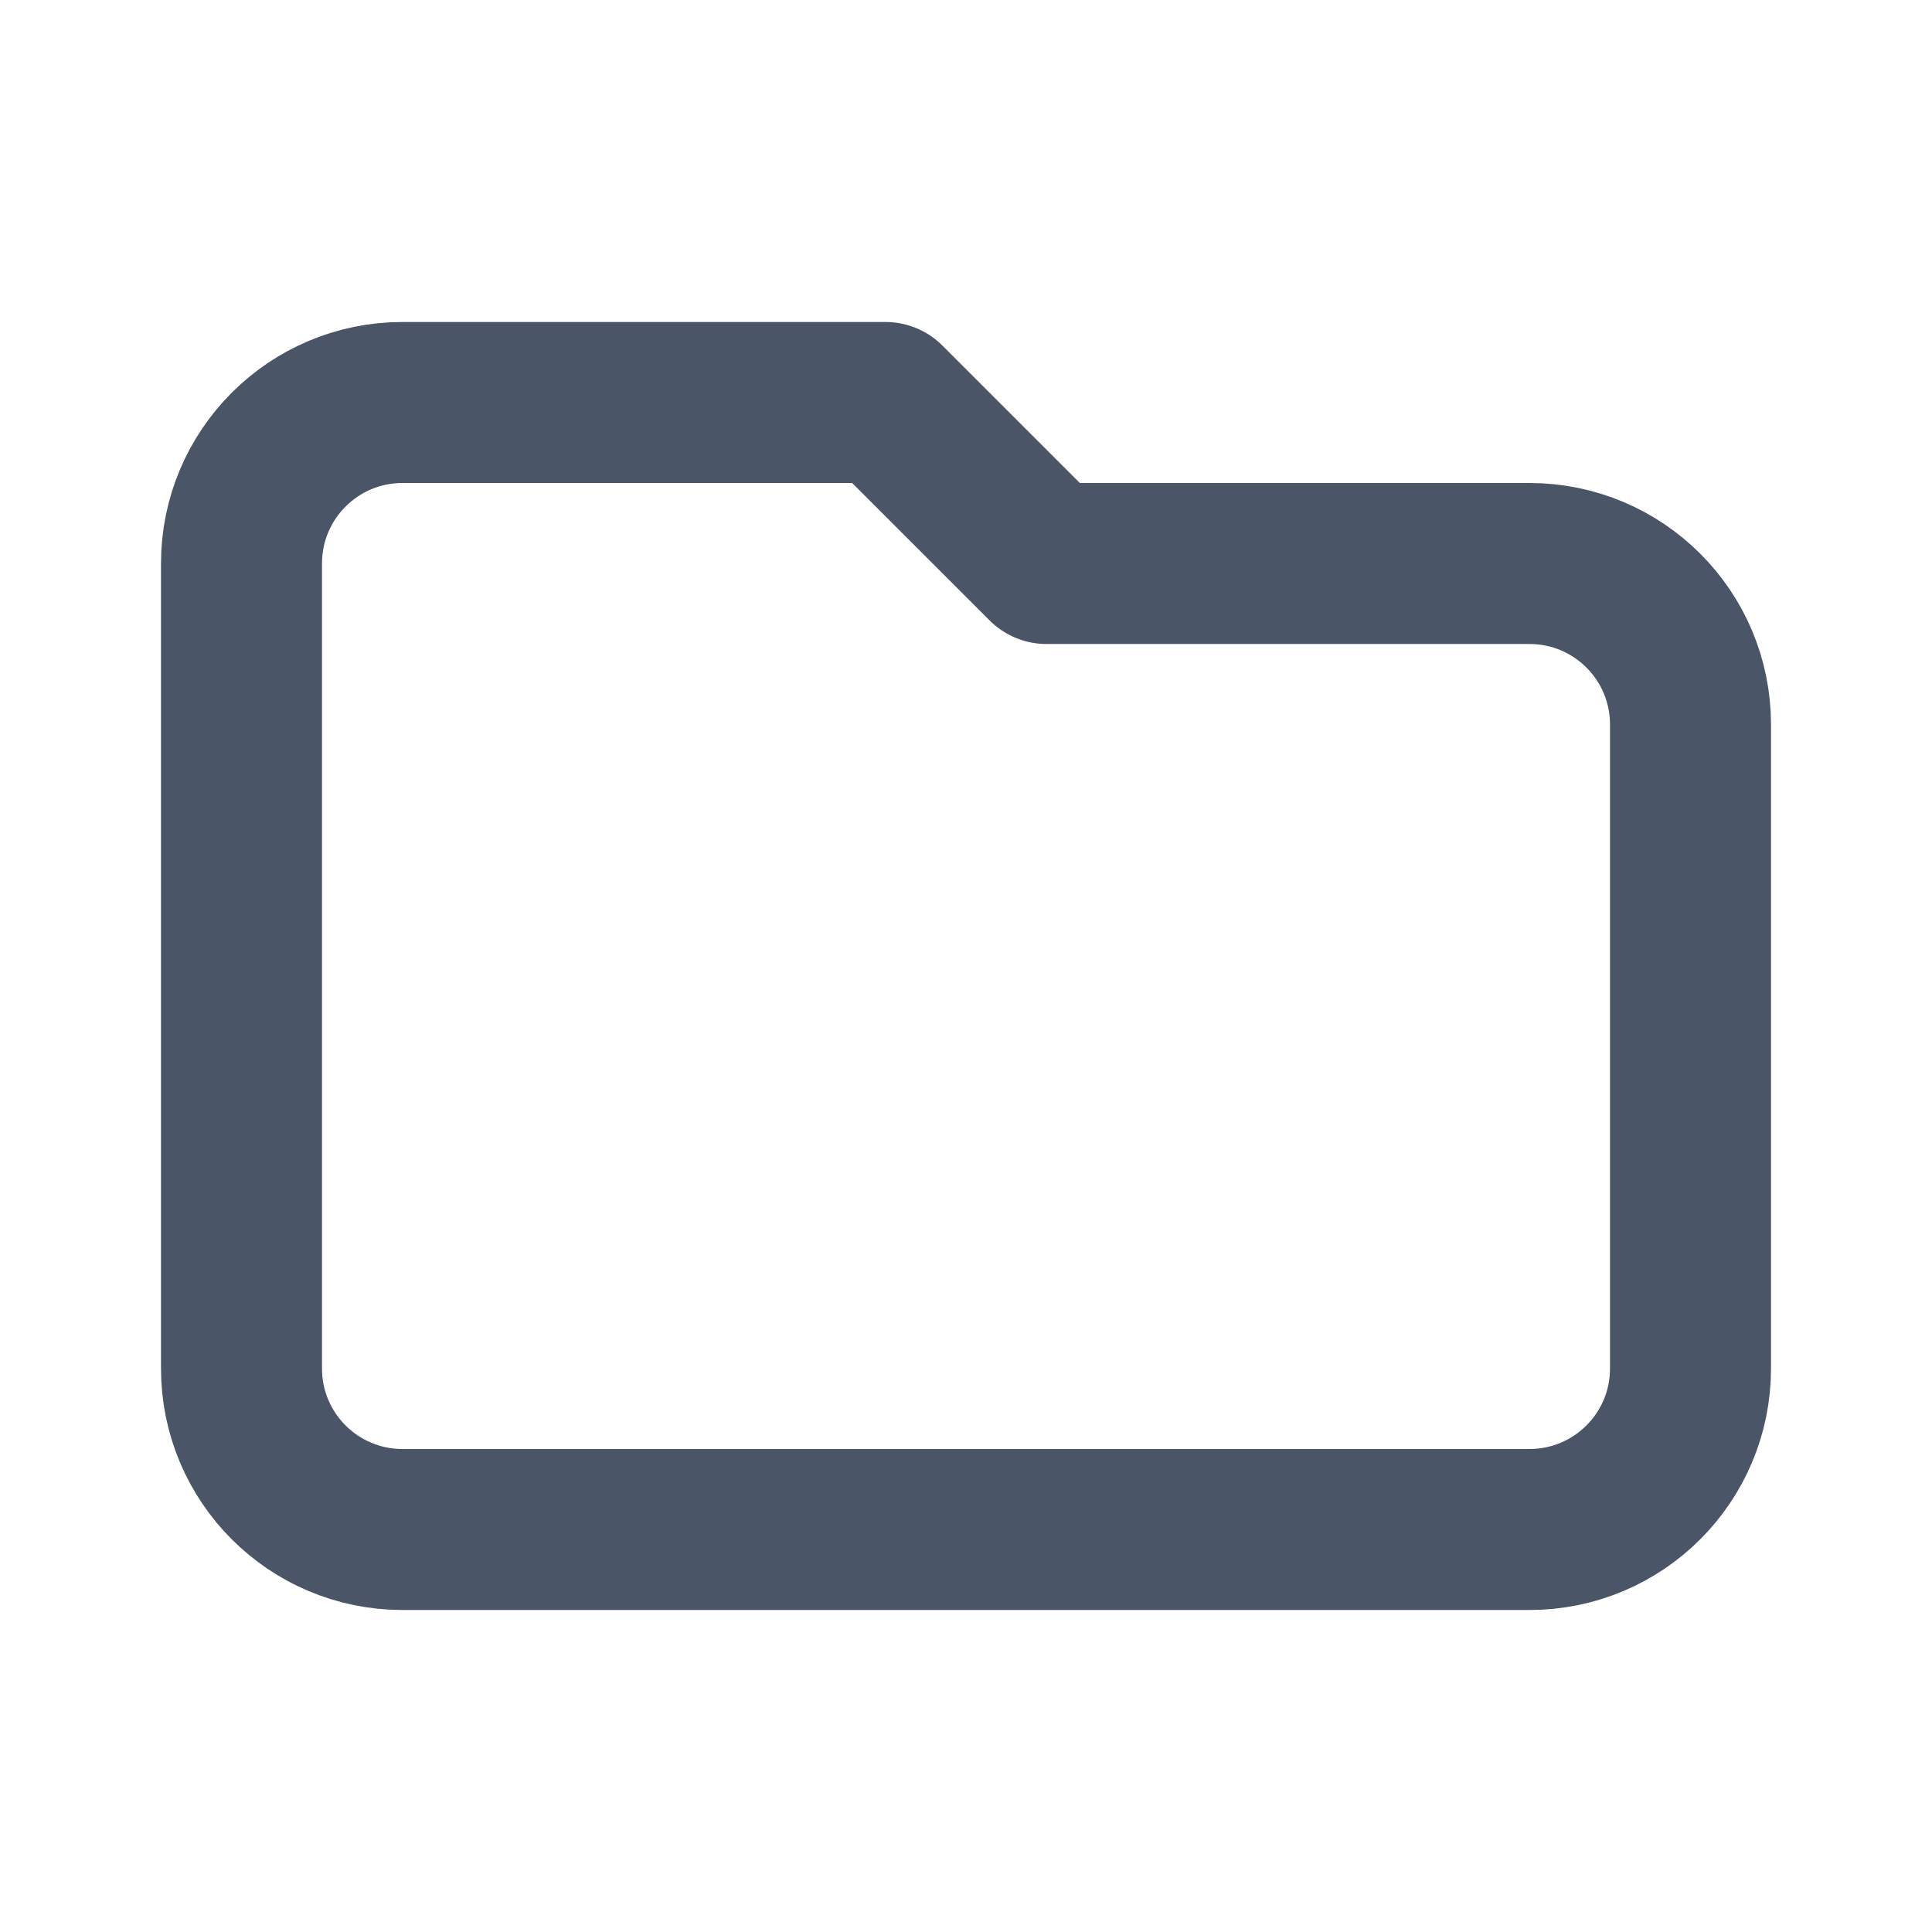
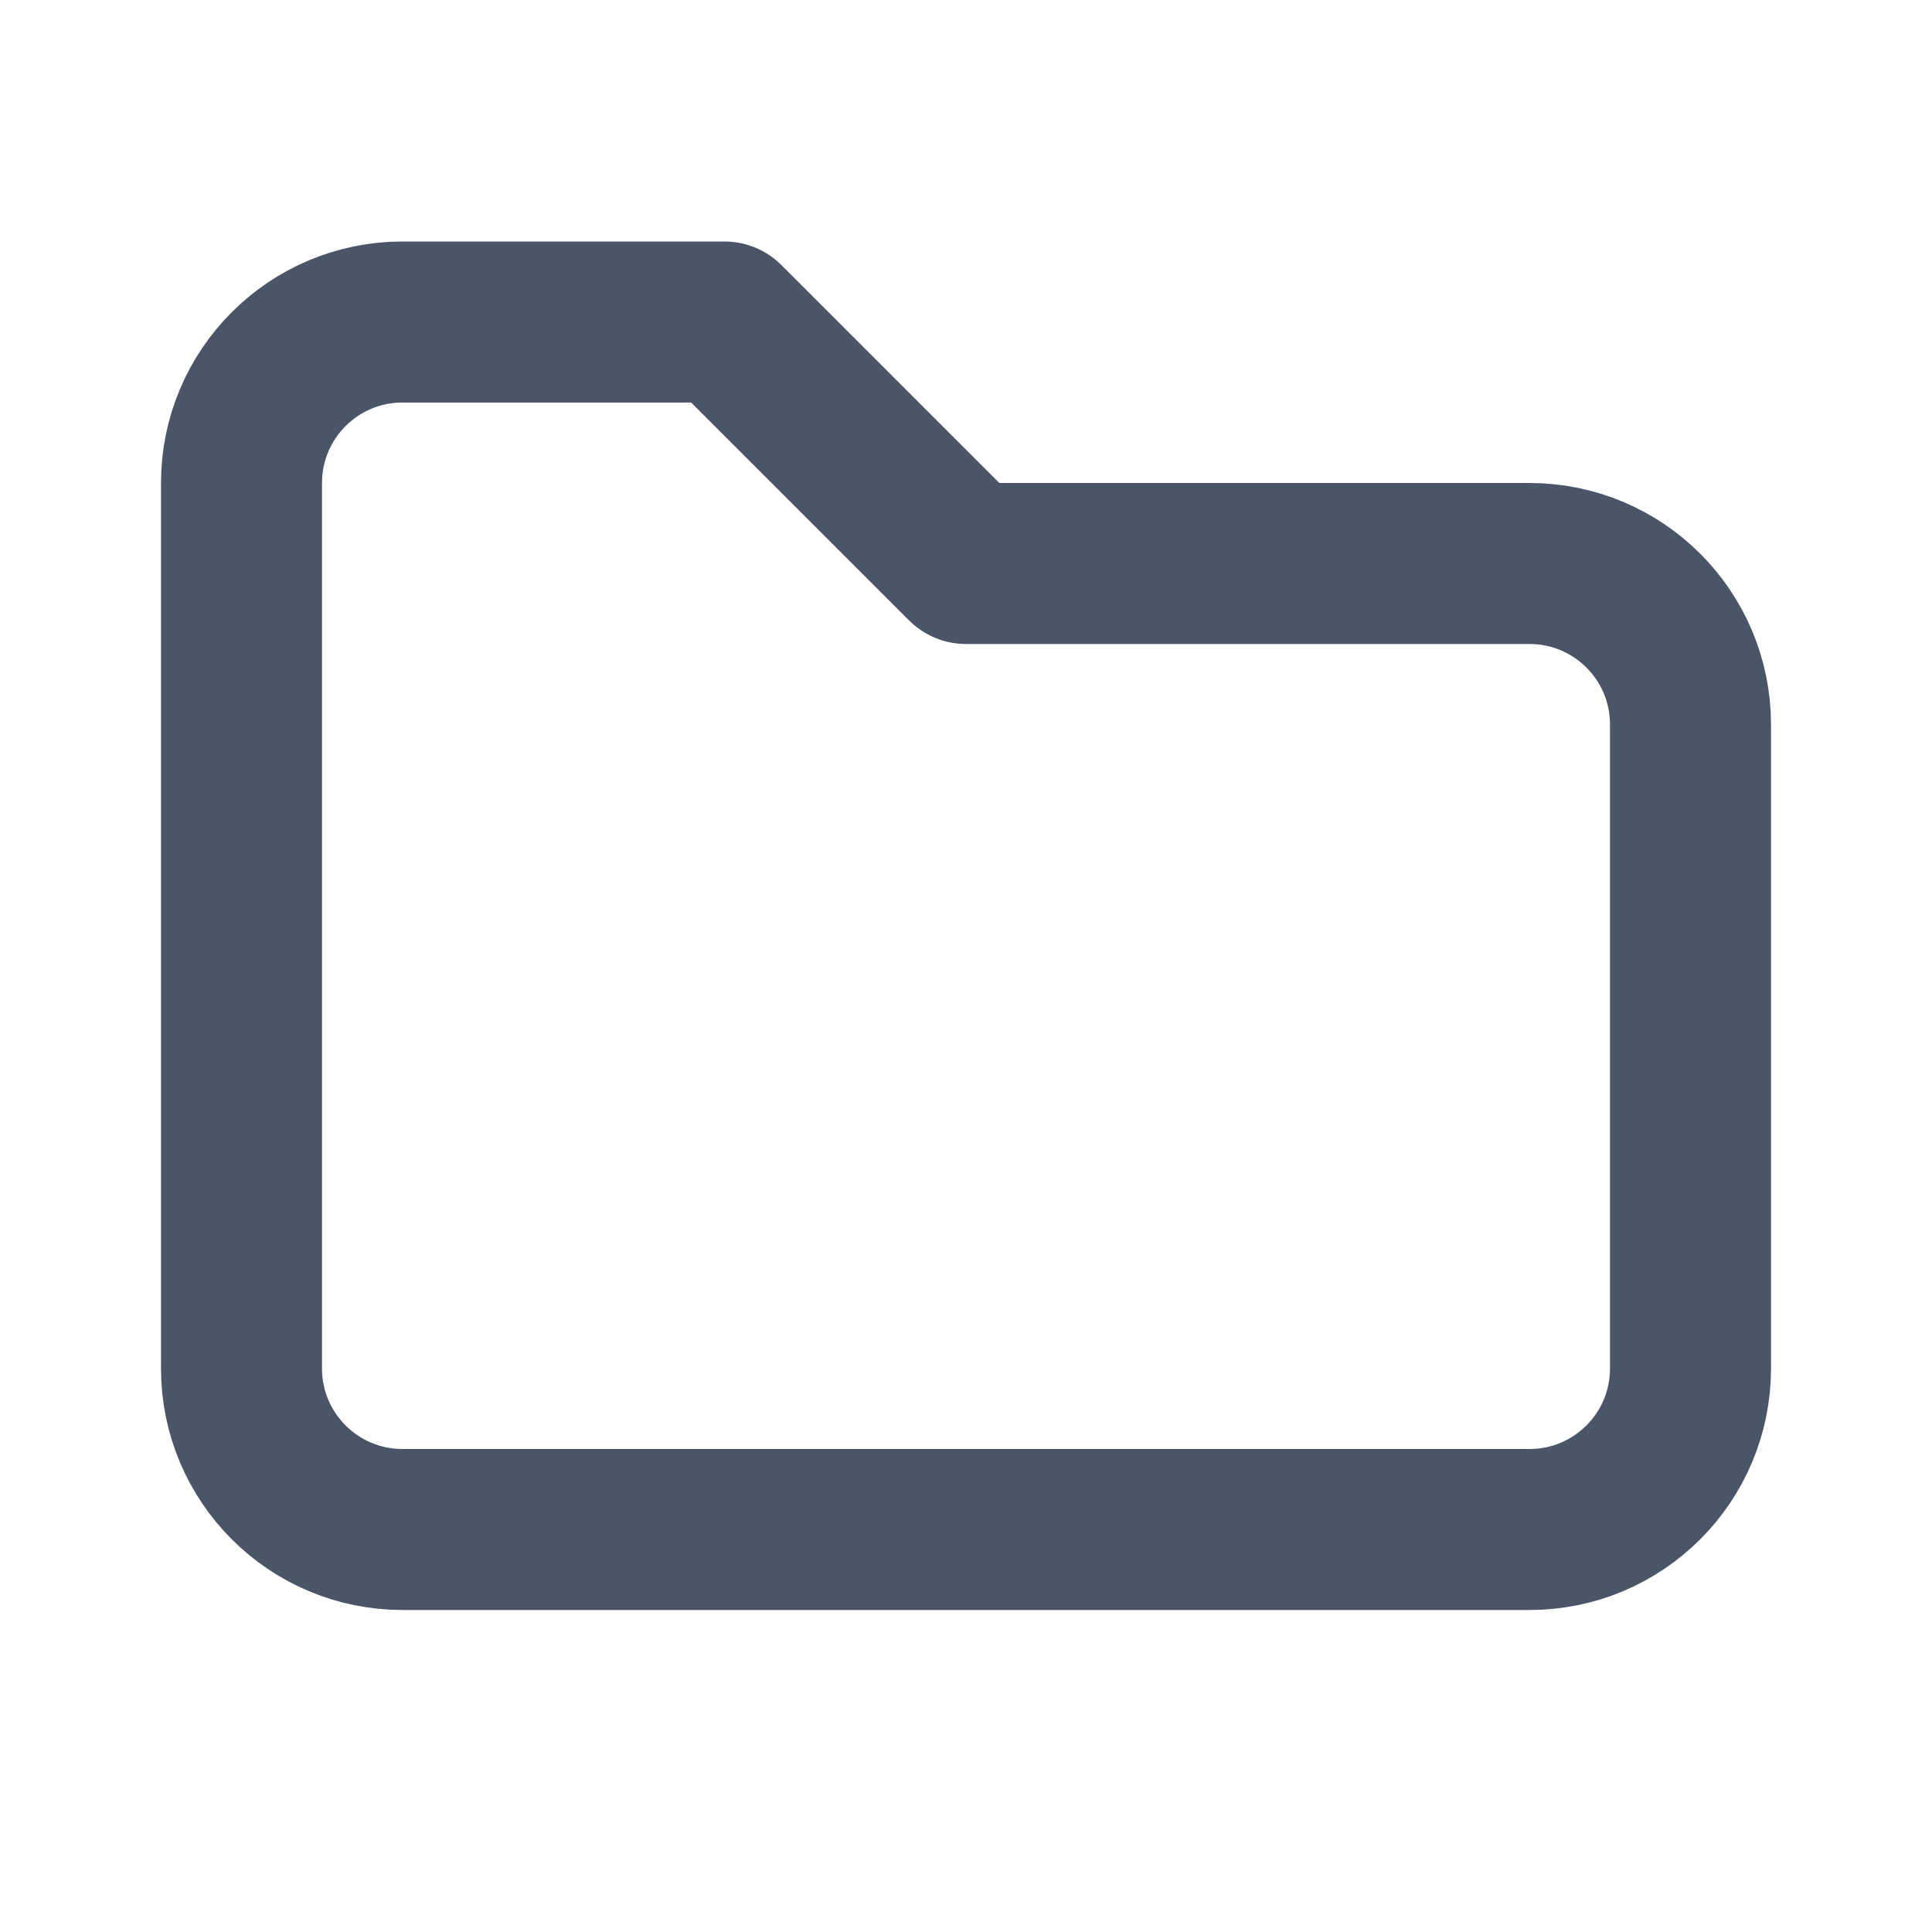
- <svg xmlns="http://www.w3.org/2000/svg" width="24" height="24" viewBox="0 0 24 24" fill="none">
-   <path d="M3 7V17C3 18.105 3.895 19 5 19H19C20.105 19 21 18.105 21 17V9C21 7.895 20.105 7 19 7H13L11 5H5C3.895 5 3 5.895 3 7Z" stroke="#4A5568" stroke-width="2" stroke-linecap="round" stroke-linejoin="round" />
+ <svg xmlns="http://www.w3.org/2000/svg" class="icon icon-tabler icon-tabler-folder" width="24" height="24" viewBox="0 0 24 24" stroke-width="2" stroke="#4A5568" fill="none" stroke-linecap="round" stroke-linejoin="round">
+   <path stroke="none" d="M0 0h24v24H0z" />
+   <path d="M5 4h4l3 3h7a2 2 0 0 1 2 2v8a2 2 0 0 1 -2 2h-14a2 2 0 0 1 -2 -2v-11a2 2 0 0 1 2 -2" />
</svg>
